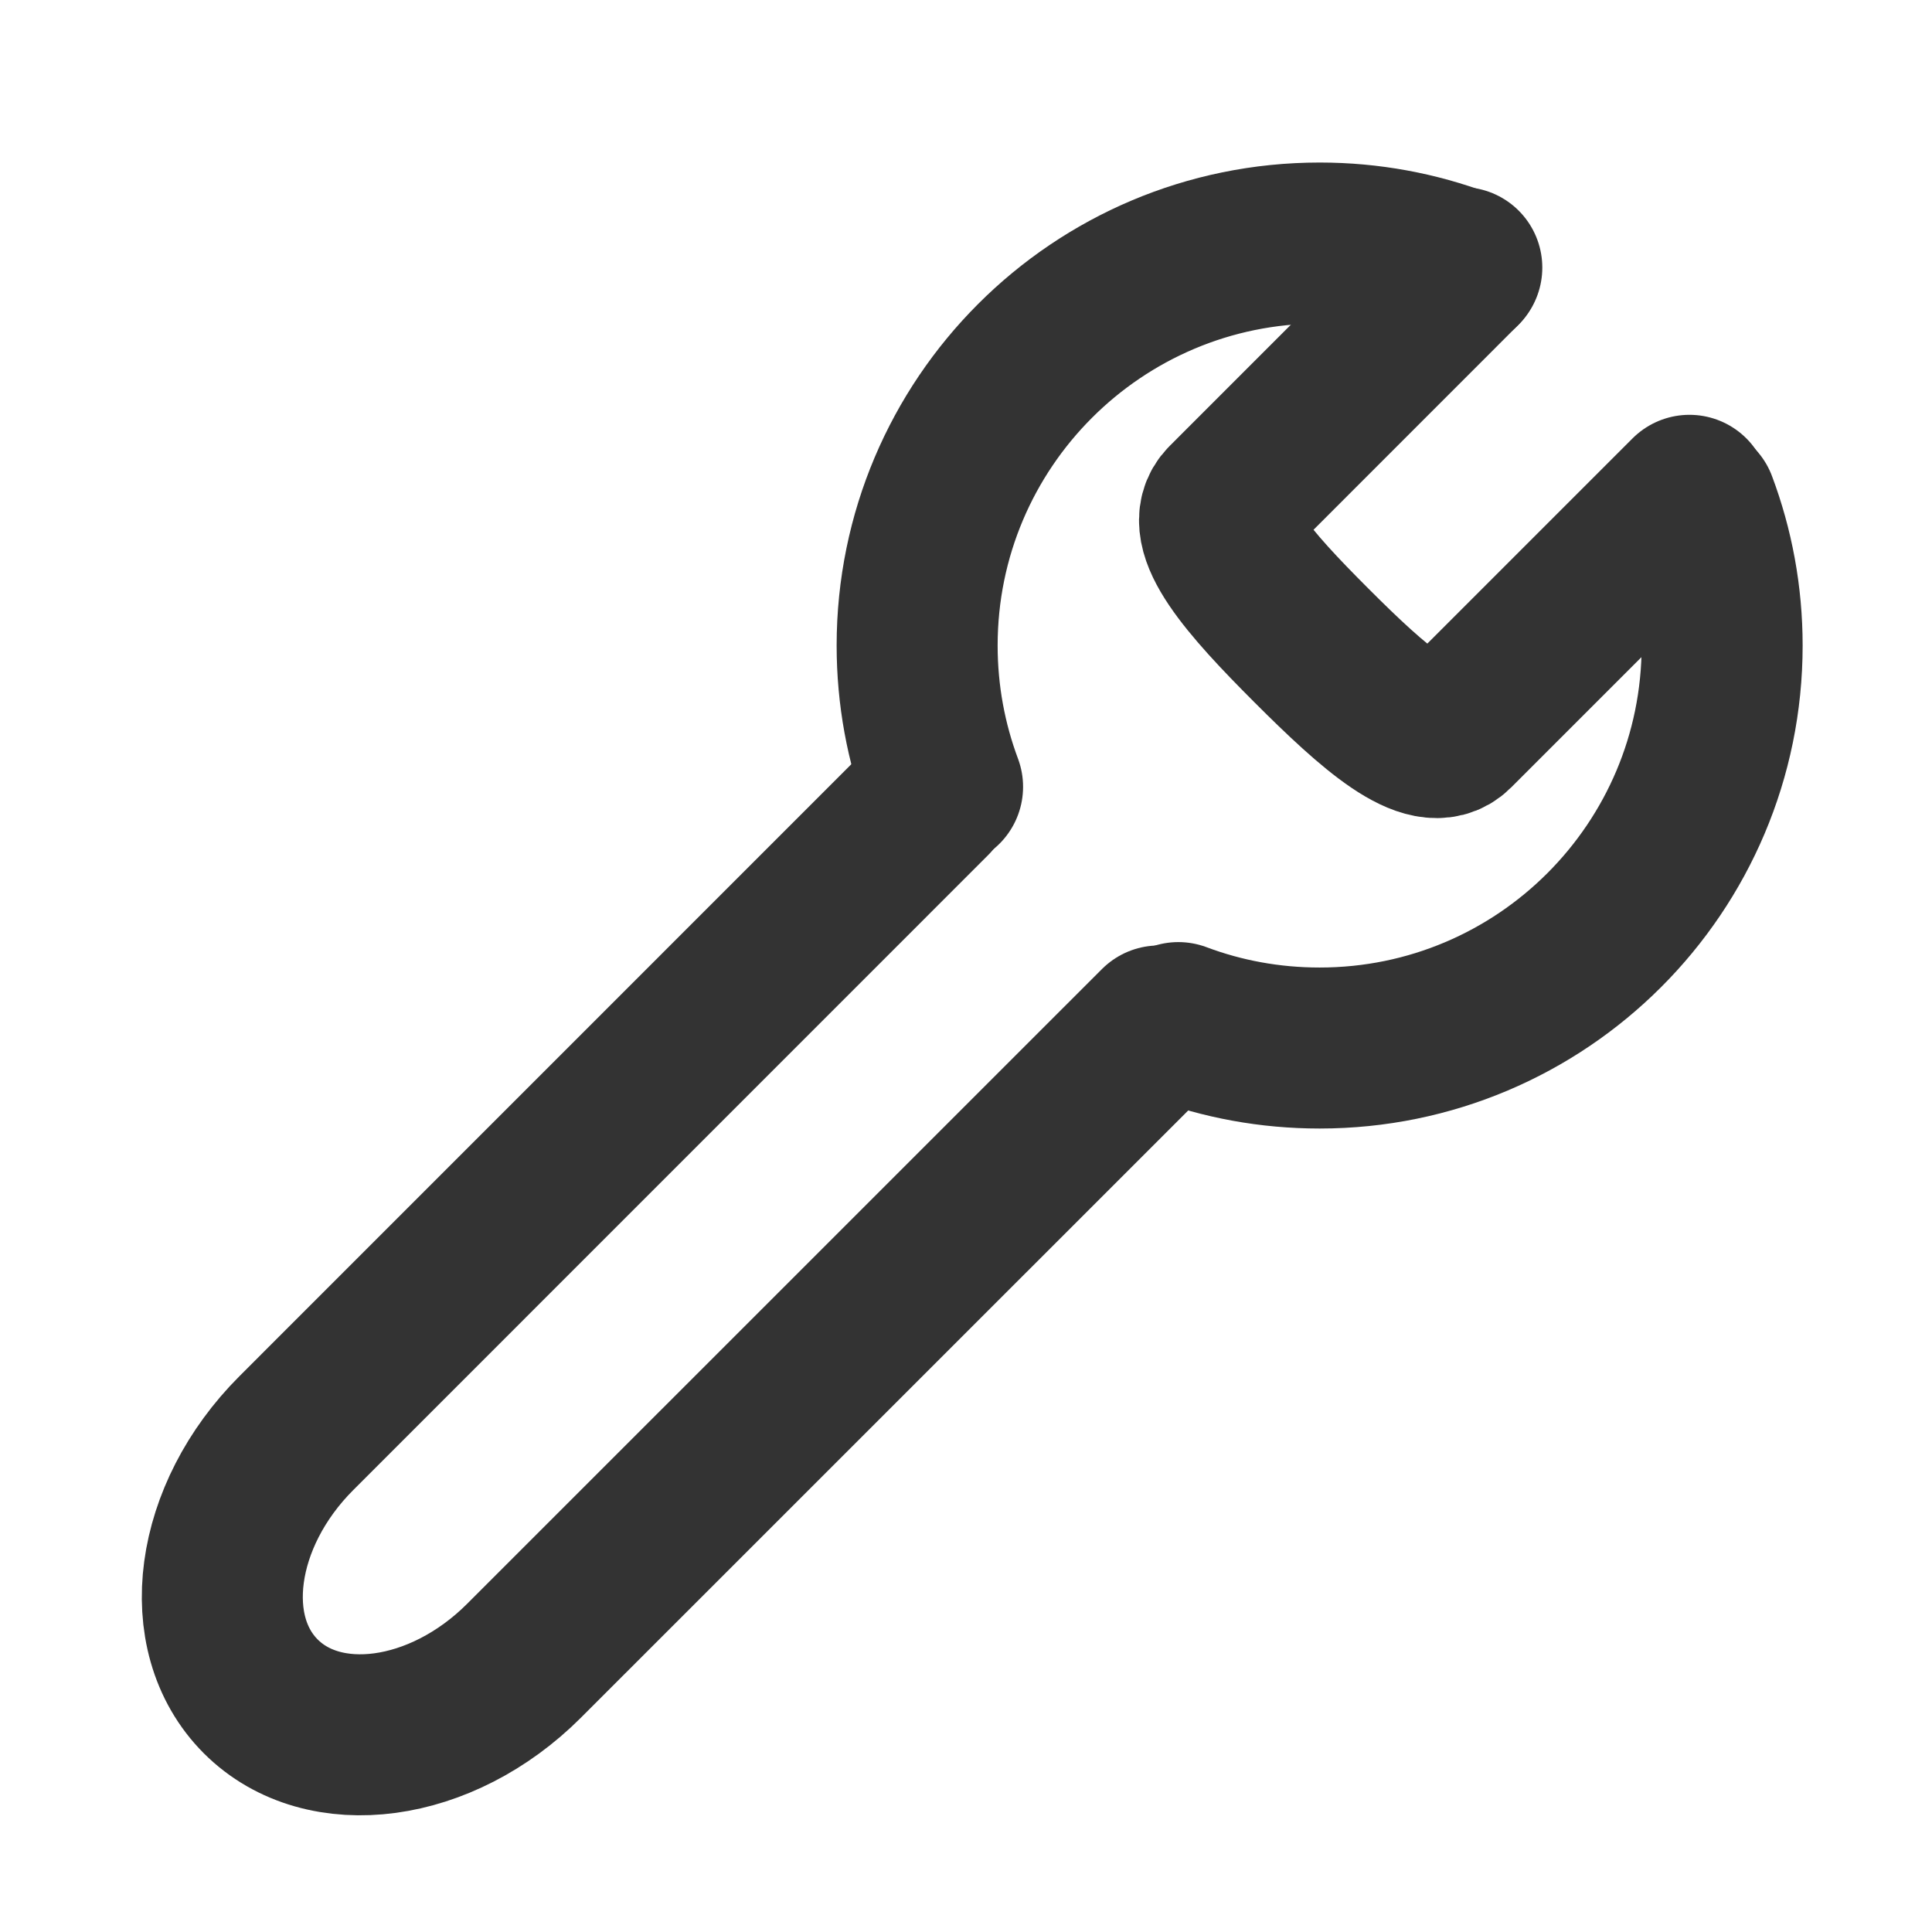
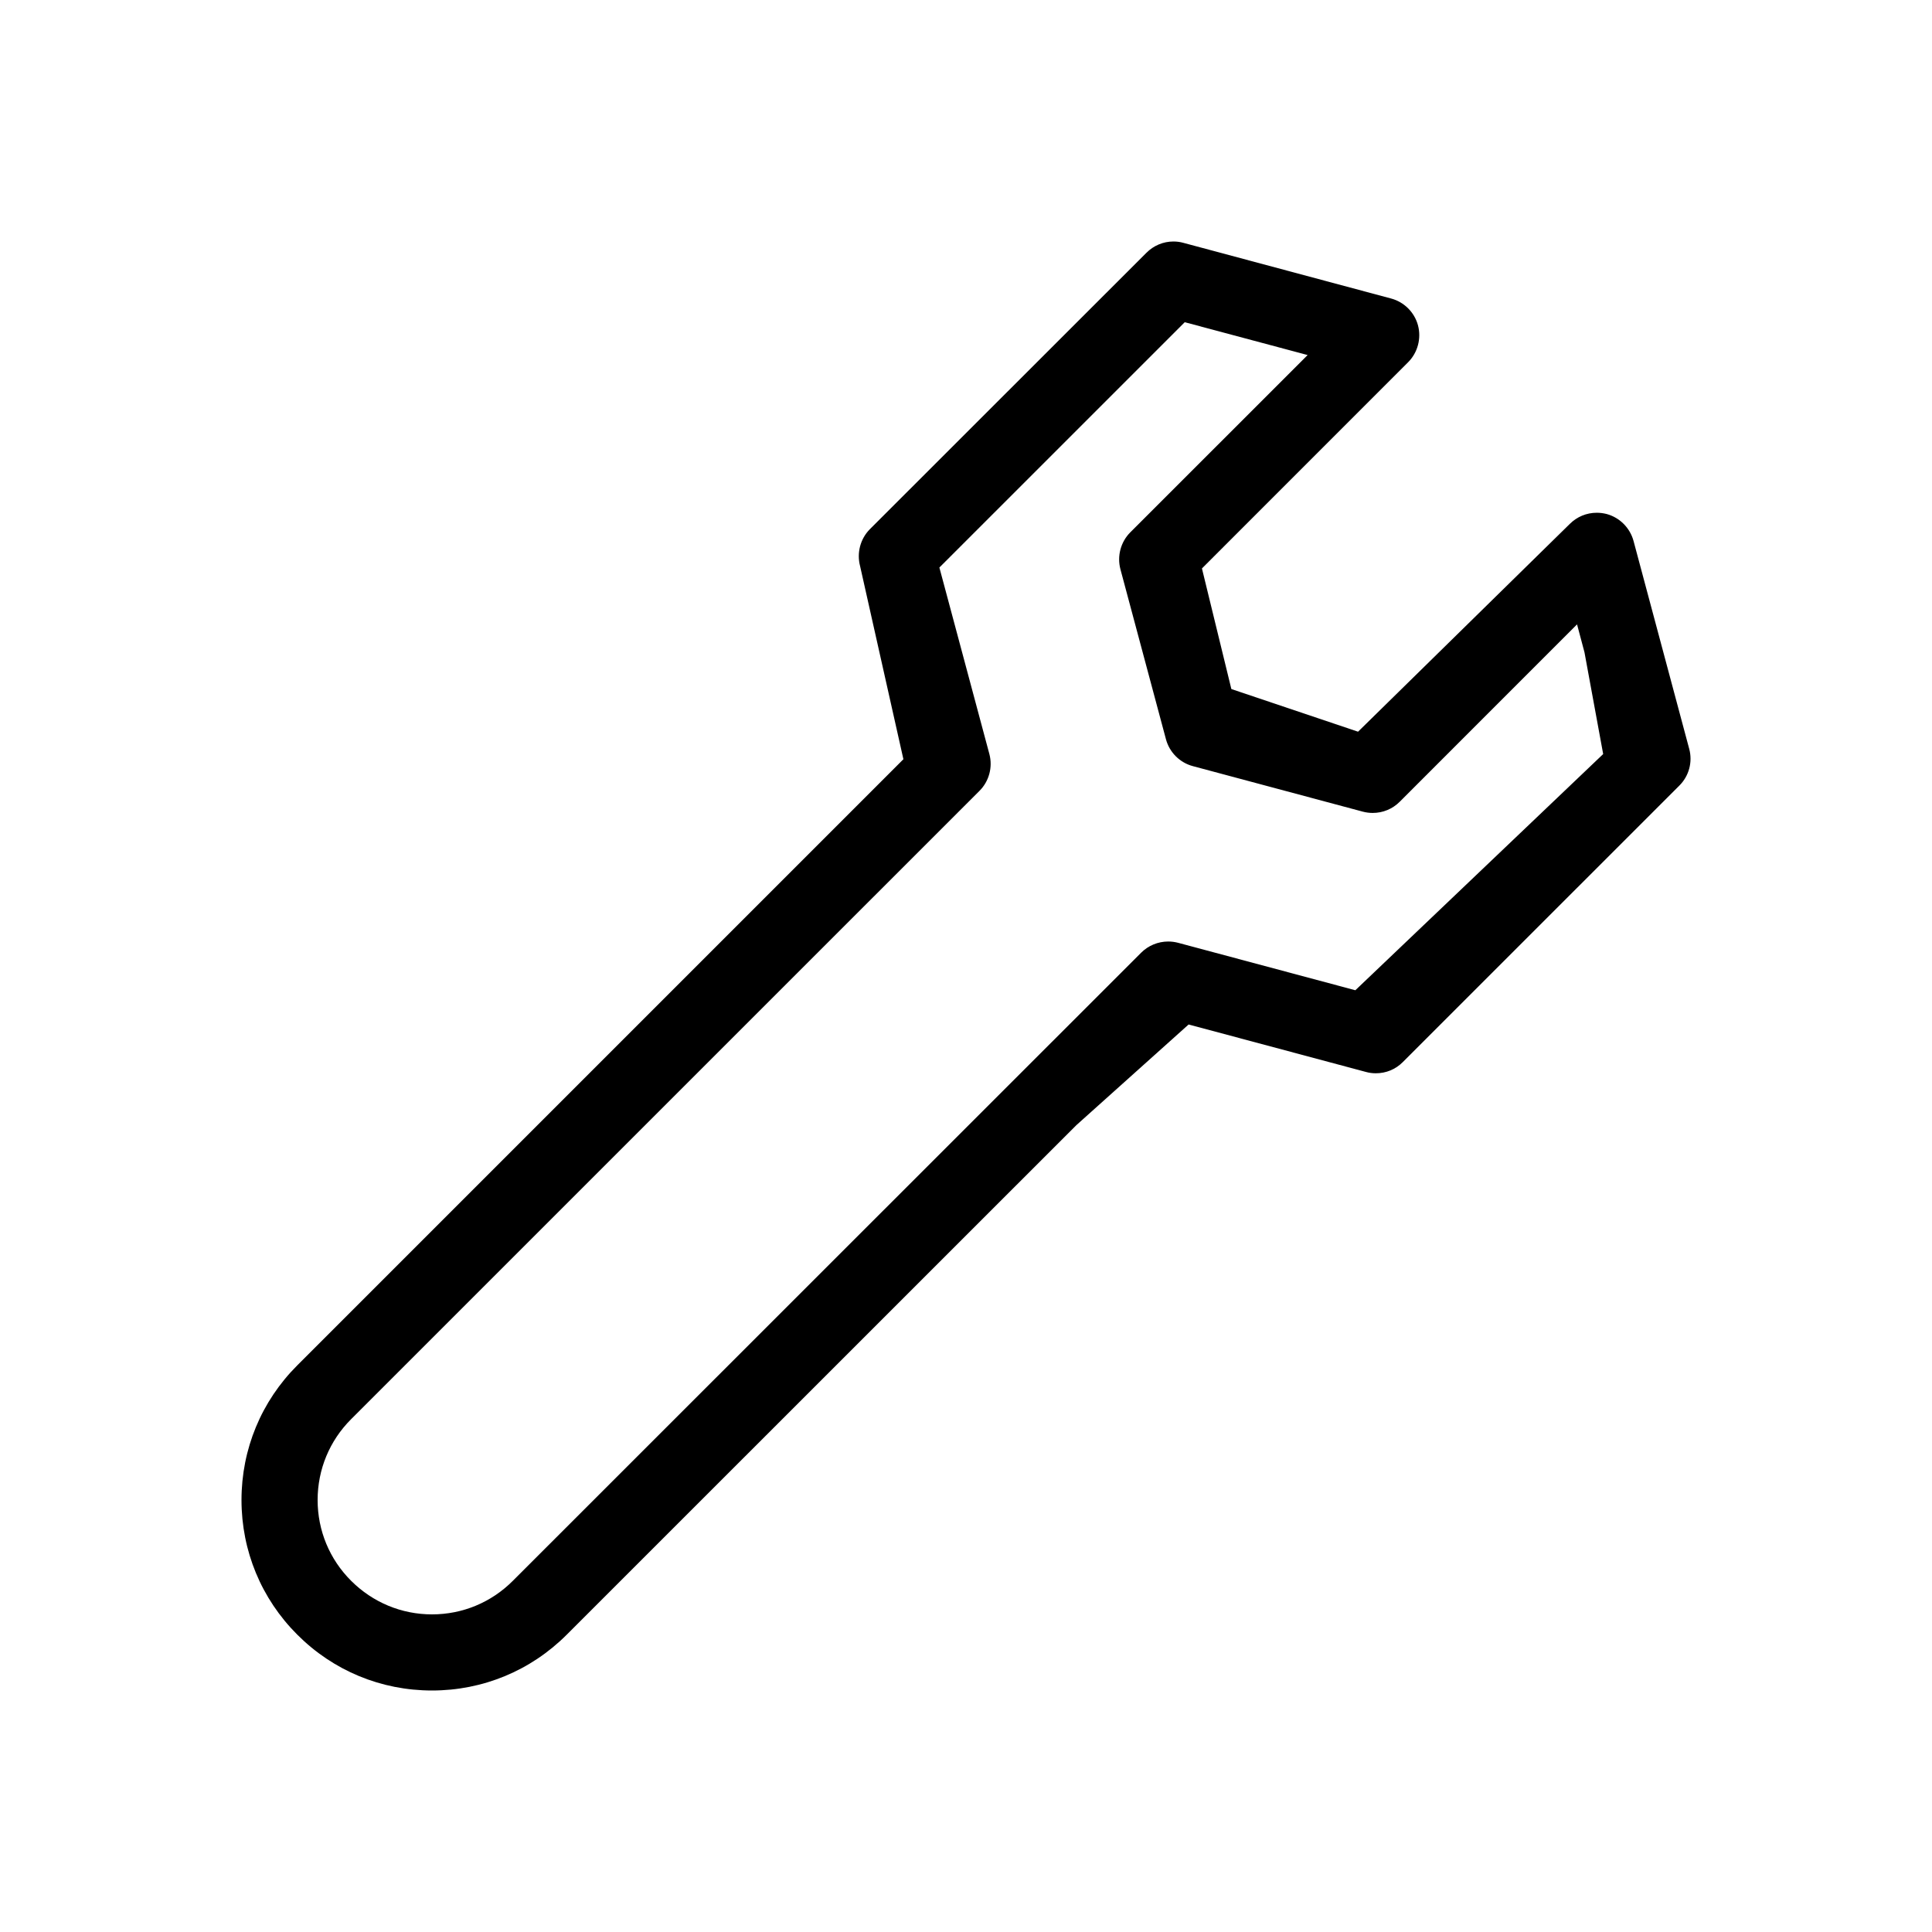
- <svg xmlns="http://www.w3.org/2000/svg" width="800px" height="800px" viewBox="0 0 24 24" fill="none">
-   <path d="M11.567 9.916L3.681 17.803C2.656 18.828 2.458 20.291 3.239 21.073C4.02 21.854 5.484 21.656 6.509 20.631L14.396 12.745" stroke="#333333" stroke-width="2" stroke-linecap="round" stroke-linejoin="round" />
-   <path d="M18.159 3.324L15.238 6.246C14.917 6.566 15.511 7.238 16.292 8.019C17.073 8.8 17.745 9.395 18.066 9.074L20.987 6.153" stroke="#333333" stroke-width="2" stroke-linecap="round" stroke-linejoin="round" />
-   <path d="M18.147 3.336C17.601 3.131 17.01 3.019 16.393 3.019C13.631 3.019 11.393 5.258 11.393 8.019C11.393 8.637 11.505 9.228 11.709 9.774M21.076 6.265C21.281 6.811 21.393 7.402 21.393 8.019C21.393 10.781 19.154 13.019 16.393 13.019C15.775 13.019 15.184 12.908 14.638 12.703" stroke="#333333" stroke-width="2" stroke-linecap="round" stroke-linejoin="round" />
+ <svg xmlns="http://www.w3.org/2000/svg" version="1.1" id="Layer_1" width="800px" height="800px" viewBox="0 0 40 40" enable-background="new 0 0 40 40" fill="#000000 " xml:space="preserve">
+   <g display="none">
+     <path display="inline" d="M20.01,36.5c-0.277,0-0.537-0.137-0.693-0.368L9.468,21.529c-1.171-1.861-1.79-3.993-1.79-6.162   C7.678,8.824,13.206,3.5,20,3.5c6.795,0,12.322,5.324,12.322,11.867c0,2.164-0.612,4.284-1.77,6.129l-9.851,14.636   C20.547,36.363,20.287,36.5,20.01,36.5L20.01,36.5z M20,5.17c-5.873,0-10.652,4.574-10.652,10.197c0,1.854,0.525,3.669,1.52,5.251   l9.14,13.55l9.146-13.581c0.981-1.566,1.499-3.371,1.499-5.22C30.652,9.744,25.873,5.17,20,5.17L20,5.17z" />
+     <path display="inline" d="M20,20.857c-3.159,0-5.728-2.482-5.728-5.535c0-3.051,2.569-5.534,5.728-5.534s5.729,2.483,5.729,5.534   C25.729,18.375,23.158,20.857,20,20.857L20,20.857z M20,11.458c-2.237,0-4.057,1.734-4.057,3.864c0,2.13,1.82,3.865,4.057,3.865   s4.058-1.734,4.058-3.865C24.058,13.192,22.236,11.458,20,11.458L20,11.458z" />
+   </g>
+   <path display="none" d="M36.705,34.289L26.059,23.615c3.918-4.69,3.688-11.708-0.707-16.114C23.1,5.243,20.104,4,16.919,4  S10.74,5.243,8.488,7.501c-4.647,4.66-4.647,12.241,0,16.899c2.253,2.257,5.248,3.5,8.431,3.5c2.866,0,5.573-1.015,7.728-2.86  l10.639,10.665C35.479,35.902,35.738,36,35.994,36s0.514-0.098,0.709-0.293C37.096,35.316,37.097,34.68,36.705,34.289z   M9.766,23.126c-3.945-3.958-3.945-10.395,0-14.351c1.912-1.914,4.452-2.97,7.153-2.97s5.243,1.056,7.153,2.97  c3.946,3.956,3.946,10.394,0,14.351c-1.91,1.914-4.452,2.969-7.153,2.969S11.678,25.04,9.766,23.126z" />
+   <path display="none" d="M25.38,34.848c-0.066,0-0.136-0.009-0.206-0.024l-10.498-2.561l-10.61,2.561  c-0.069,0.016-0.139,0.024-0.205,0.024c-0.191,0-0.38-0.064-0.532-0.184C3.12,34.5,3,34.252,3,33.986V8.635  c0-0.397,0.27-0.741,0.657-0.836l10.76-2.623l0.407,0.003l10.504,2.558l10.607-2.561c0.065-0.016,0.135-0.023,0.203-0.023  c0.195,0,0.38,0.063,0.533,0.183C36.881,5.499,37,5.746,37,6.012v25.352c0,0.397-0.27,0.741-0.656,0.837l-10.759,2.622  C25.516,34.839,25.446,34.848,25.38,34.848L25.38,34.848z M15.481,30.688l9.039,2.203V9.311l-9.039-2.203V30.688z M26.24,9.311  v23.58l9.039-2.202V7.108L26.24,9.311z M4.721,9.311v23.58l9.039-2.202V7.108L4.721,9.311z" />
+   <g display="none">
+     <path display="inline" d="M9.708,35C7.112,35,5,32.893,5,30.303c0-2.592,2.112-4.699,4.708-4.699c2.595,0,4.707,2.107,4.707,4.699   C14.415,32.893,12.303,35,9.708,35L9.708,35z M9.708,27.445c-1.578,0-2.863,1.281-2.863,2.857c0,1.574,1.285,2.855,2.863,2.855   c1.578,0,2.861-1.281,2.861-2.855C12.568,28.727,11.285,27.445,9.708,27.445L9.708,27.445z" />
+     <path display="inline" d="M24.574,35c-0.621,0-1.125-0.505-1.125-1.126c0-9.552-7.771-17.324-17.323-17.324   C5.505,16.55,5,16.045,5,15.425s0.505-1.126,1.126-1.126c10.792,0,19.573,8.781,19.573,19.575C25.699,34.495,25.193,35,24.574,35   L24.574,35z" />
+     <path display="inline" d="M33.916,35c-0.597,0-1.082-0.486-1.082-1.084c0-14.75-12-26.751-26.751-26.751   C5.486,7.165,5,6.68,5,6.083C5,5.486,5.486,5,6.083,5C22.027,5,35,17.972,35,33.916C35,34.514,34.514,35,33.916,35L33.916,35z" />
+   </g>
+   <g display="none">
+     <path display="inline" fill-rule="evenodd" clip-rule="evenodd" d="M20,29.616c-6.911,0-13.412-3.681-17-9.615   c3.588-5.935,10.089-9.617,17-9.617c6.91,0,13.412,3.682,17,9.617C33.412,25.936,26.91,29.616,20,29.616L20,29.616z M19.998,12.254   c-5.817,0-11.309,2.848-14.687,7.618l-0.088,0.125l0.088,0.124c3.378,4.77,8.87,7.618,14.687,7.618   c5.82,0,11.311-2.849,14.687-7.618l0.089-0.124l-0.089-0.125C31.309,15.103,25.818,12.254,19.998,12.254L19.998,12.254z" />
+     <path display="inline" fill-rule="evenodd" clip-rule="evenodd" d="M19.987,13.521c-3.574,0-6.478,2.9-6.478,6.479   c0,3.579,2.904,6.478,6.478,6.478c3.581,0,6.478-2.898,6.478-6.478C26.465,16.42,23.568,13.521,19.987,13.521z M19.987,24.857   c-2.68,0-4.858-2.175-4.858-4.858s2.178-4.859,4.858-4.859c2.686,0,4.858,2.175,4.858,4.859S22.673,24.857,19.987,24.857z" />
+   </g>
+   <path display="none" d="M7.336,35.5c-0.399,0-0.725-0.325-0.725-0.726v-7.599c0-0.4,0.326-0.725,0.725-0.725h3.181v-6.336  c0-0.342,0.276-0.619,0.619-0.619h8.247v-5.949h-3.181c-0.398,0-0.725-0.325-0.725-0.726V5.223c0-0.399,0.326-0.723,0.725-0.723  h7.598c0.398,0,0.725,0.324,0.725,0.723v7.599c0,0.401-0.326,0.726-0.725,0.726H20.62v5.949h8.245c0.341,0,0.618,0.277,0.618,0.619  v6.336h3.182c0.397,0,0.724,0.324,0.724,0.725v7.599c0,0.399-0.326,0.725-0.724,0.725h-7.599c-0.4,0-0.726-0.325-0.726-0.725v-7.599  c0-0.4,0.325-0.725,0.726-0.725h3.179v-5.717H11.754v5.717h3.18c0.399,0,0.725,0.324,0.725,0.725v7.599  c0,0.4-0.325,0.726-0.725,0.726H7.336z M8.061,34.051h6.149V27.9H8.061V34.051z M25.79,34.051h6.149V27.9H25.79V34.051z   M16.927,12.099h6.146V5.949h-6.146V12.099z" />
+   <g display="none">
+     <path display="inline" d="M11.018,35.01c-0.402,0-0.736-0.314-0.759-0.717L8.879,9.946H5.75c-0.419,0-0.76-0.342-0.76-0.76   c0-0.419,0.341-0.761,0.76-0.761h3.59L9.495,8.45L9.6,8.426h5.171V5.75c0-0.419,0.34-0.76,0.76-0.76h8.939   c0.419,0,0.76,0.341,0.76,0.76v2.676h5.174l0.175,0.028l0.118-0.028h3.554c0.419,0,0.76,0.342,0.76,0.761   c0,0.418-0.341,0.76-0.76,0.76h-3.128l-1.36,24.346c-0.023,0.402-0.356,0.718-0.759,0.718H11.018z M11.735,33.49h16.549L29.6,9.946   H10.4L11.735,33.49z M16.29,8.426h7.42V6.51h-7.42V8.426z" />
+     <path display="inline" d="M14.302,12.201c-0.249,0.012-0.435,0.102-0.57,0.252c-0.135,0.152-0.203,0.348-0.192,0.551l0.998,17.608   c0.024,0.401,0.357,0.716,0.759,0.716v0.19l0.045-0.19c0.417-0.024,0.737-0.385,0.715-0.804l-0.999-17.606   C15.034,12.516,14.702,12.201,14.302,12.201L14.302,12.201z" />
+     <path display="inline" d="M25.709,12.202c-0.445,0-0.776,0.314-0.8,0.716l-1,17.606c-0.022,0.419,0.298,0.779,0.717,0.804   l0.044,0.19v-0.19c0.402,0,0.735-0.314,0.757-0.716l1.001-17.608c0.011-0.203-0.058-0.398-0.192-0.551   c-0.136-0.15-0.321-0.24-0.523-0.251C25.711,12.202,25.71,12.202,25.709,12.202L25.709,12.202z" />
+     <path display="inline" d="M20,12.201c-0.419,0-0.76,0.341-0.76,0.76v17.607c0,0.419,0.341,0.76,0.76,0.76s0.76-0.341,0.76-0.76   V12.961C20.76,12.542,20.419,12.201,20,12.201L20,12.201z" />
+   </g>
+   <g display="none">
+     <path display="inline" d="M8.236,15.765C5.901,15.765,4,17.665,4,20c0,2.336,1.901,4.234,4.236,4.234   c2.336,0,4.235-1.898,4.235-4.234C12.472,17.665,10.572,15.765,8.236,15.765z M8.236,22.824c-1.557,0-2.823-1.268-2.823-2.824   c0-1.557,1.267-2.824,2.823-2.824c1.558,0,2.822,1.267,2.822,2.824C11.059,21.557,9.794,22.824,8.236,22.824z" />
+     <path display="inline" d="M20,15.765c-2.334,0-4.236,1.899-4.236,4.235c0,2.336,1.902,4.234,4.236,4.234   c2.337,0,4.236-1.898,4.236-4.234C24.236,17.665,22.337,15.765,20,15.765z M20,22.824c-1.557,0-2.822-1.268-2.822-2.824   c0-1.557,1.266-2.824,2.822-2.824c1.559,0,2.822,1.267,2.822,2.824C22.822,21.557,21.559,22.824,20,22.824z" />
+     <path display="inline" d="M31.764,15.765c-2.334,0-4.235,1.899-4.235,4.235c0,2.336,1.901,4.234,4.235,4.234   C34.101,24.234,36,22.336,36,20C36,17.665,34.101,15.765,31.764,15.765z M31.764,22.824c-1.556,0-2.822-1.268-2.822-2.824   c0-1.557,1.267-2.824,2.822-2.824c1.559,0,2.823,1.267,2.823,2.824C34.587,21.557,33.322,22.824,31.764,22.824z" />
+   </g>
+   <path display="none" d="M33.125,19.125H8.98L20.841,7.5c0.345-0.338,0.351-0.892,0.013-1.237s-0.892-0.35-1.237-0.012L6.262,19.339  C6.095,19.503,6,19.729,6,19.965c0,0.005,0,0.011,0,0.017C6,19.989,6,19.994,6,20c0,0.319,0.171,0.598,0.427,0.751L19.69,33.75  c0.17,0.167,0.392,0.25,0.613,0.25c0.227,0,0.453-0.088,0.625-0.262c0.338-0.346,0.332-0.9-0.013-1.238L9.055,20.875h24.07  C33.607,20.875,34,20.483,34,20S33.607,19.125,33.125,19.125z" />
+   <path display="none" d="M34,20c0-0.32-0.172-0.599-0.428-0.751L20.31,6.25c-0.345-0.338-0.899-0.333-1.237,0.012  S18.738,7.161,19.084,7.5l11.861,11.625H6.875C6.393,19.125,6,19.517,6,20s0.393,0.875,0.875,0.875H31.02L19.158,32.5  c-0.344,0.339-0.35,0.893-0.012,1.238C19.318,33.912,19.545,34,19.771,34c0.221,0,0.442-0.083,0.612-0.25l13.353-13.089  C33.904,20.497,34,20.271,34,20.035c0-0.005-0.001-0.011-0.001-0.017C33.999,20.011,34,20.006,34,20z" />
+   <path display="none" d="M33.75,19.616L20.66,6.262C20.496,6.095,20.271,6,20.037,6c-0.007,0-0.014,0.001-0.02,0.001S20.006,6,20,6  c-0.32,0-0.598,0.172-0.751,0.428L6.25,19.69c-0.338,0.345-0.332,0.899,0.013,1.237c0.171,0.167,0.391,0.25,0.612,0.25  c0.227-0.001,0.454-0.088,0.625-0.263l11.625-11.86v24.07C19.125,33.607,19.518,34,20,34c0.483,0,0.875-0.393,0.875-0.875V8.981  L32.5,20.841c0.338,0.345,0.893,0.35,1.237,0.013C34.082,20.515,34.088,19.96,33.75,19.616z" />
+   <path display="none" d="M33.737,19.071c-0.345-0.337-0.899-0.332-1.237,0.014l-11.625,11.86V6.875C20.875,6.392,20.483,6,20,6  c-0.482,0-0.875,0.392-0.875,0.875V31.02L7.5,19.159c-0.338-0.345-0.892-0.351-1.237-0.013c-0.345,0.338-0.351,0.892-0.013,1.237  l13.09,13.354C19.504,33.905,19.729,34,19.965,34c0.005,0,0.012-0.001,0.018-0.001C19.989,33.999,19.994,34,20,34  c0.32,0,0.599-0.172,0.752-0.428L33.75,20.31C34.088,19.965,34.082,19.41,33.737,19.071z" />
+   <path display="none" d="M26.714,34c-0.222,0-0.442-0.083-0.612-0.251l-13.429-13.16c-0.167-0.164-0.262-0.39-0.262-0.624  c0-0.236,0.095-0.462,0.262-0.626L26.027,6.251c0.344-0.339,0.898-0.334,1.237,0.011c0.338,0.346,0.331,0.899-0.013,1.237  L14.536,19.965l12.79,12.536c0.345,0.337,0.351,0.892,0.013,1.237C27.168,33.912,26.939,34,26.714,34z" />
+   <path display="none" d="M13.36,34c-0.225,0-0.453-0.088-0.624-0.262c-0.339-0.346-0.333-0.899,0.01-1.237l12.717-12.466  L12.673,7.499c-0.345-0.339-0.35-0.893-0.013-1.237c0.34-0.344,0.894-0.35,1.238-0.012l13.429,13.161  c0.167,0.164,0.262,0.39,0.262,0.624c0,0.236-0.094,0.461-0.262,0.625L13.974,33.75C13.803,33.917,13.581,34,13.36,34z" />
+   <path display="none" d="M5.938,28.131c-0.236,0-0.474-0.089-0.657-0.269c-0.368-0.362-0.375-0.956-0.012-1.325L19.37,12.149  c0.176-0.179,0.417-0.28,0.669-0.28s0.493,0.101,0.669,0.28l14.023,14.308c0.363,0.369,0.356,0.963-0.012,1.326  c-0.37,0.361-0.965,0.356-1.326-0.014L20.039,14.146L6.608,27.85C6.423,28.037,6.182,28.13,5.938,28.131z" />
+   <path display="none" d="M19.962,28.131c-0.253,0-0.493-0.102-0.67-0.281L5.27,13.542c-0.364-0.37-0.357-0.963,0.011-1.326  c0.372-0.362,0.965-0.356,1.326,0.013l13.354,13.625l13.433-13.704c0.361-0.37,0.954-0.376,1.326-0.015  c0.368,0.363,0.375,0.957,0.013,1.327L20.632,27.85C20.454,28.029,20.214,28.131,19.962,28.131z" />
+   <g display="none">
+     <path display="inline" d="M6.72,34C6.323,34,6,33.678,6,33.281v-5.811c0-0.396,0.323-0.721,0.72-0.721h5.81   c0.397,0,0.72,0.324,0.72,0.721v5.811c0,0.396-0.323,0.719-0.72,0.719H6.72z M7.439,32.561h4.371v-4.371H7.439V32.561z" />
+     <path display="inline" d="M17.095,34c-0.396,0-0.72-0.322-0.72-0.719v-5.811c0-0.396,0.323-0.721,0.72-0.721h5.811   c0.396,0,0.72,0.324,0.72,0.721v5.811c0,0.396-0.323,0.719-0.72,0.719H17.095z M17.815,32.561h4.371v-4.371h-4.371V32.561z" />
+     <path display="inline" d="M27.471,34c-0.397,0-0.721-0.322-0.721-0.719v-5.811c0-0.396,0.323-0.721,0.721-0.721h5.81   c0.396,0,0.72,0.324,0.72,0.721v5.811C34,33.678,33.677,34,33.28,34H27.471z M28.189,32.561h4.371v-4.371h-4.371V32.561z" />
+     <path display="inline" d="M6.72,23.625c-0.396,0-0.72-0.322-0.72-0.719v-5.811c0-0.397,0.323-0.72,0.72-0.72h5.81   c0.397,0,0.72,0.323,0.72,0.72v5.811c0,0.396-0.323,0.719-0.72,0.719H6.72z M7.439,22.186h4.371v-4.371H7.439V22.186z" />
+     <path display="inline" d="M17.095,23.625c-0.396,0-0.72-0.322-0.72-0.719v-5.811c0-0.397,0.323-0.72,0.72-0.72h5.811   c0.396,0,0.72,0.323,0.72,0.72v5.811c0,0.396-0.323,0.719-0.72,0.719H17.095z M17.815,22.186h4.371v-4.371h-4.371V22.186z" />
+     <path display="inline" d="M27.471,23.625c-0.397,0-0.721-0.322-0.721-0.719v-5.811c0-0.397,0.323-0.72,0.721-0.72h5.81   c0.396,0,0.72,0.323,0.72,0.72v5.811c0,0.396-0.323,0.719-0.72,0.719H27.471z M28.189,22.186h4.371v-4.371h-4.371V22.186z" />
+     <path display="inline" d="M6.72,13.25C6.323,13.25,6,12.927,6,12.531v-5.81C6,6.324,6.323,6,6.72,6h5.81   c0.397,0,0.72,0.323,0.72,0.72v5.81c0,0.396-0.323,0.719-0.72,0.719H6.72z M7.439,11.811h4.371V7.439H7.439V11.811z" />
+     <path display="inline" d="M17.095,13.25c-0.396,0-0.72-0.322-0.72-0.719v-5.81c0-0.397,0.323-0.72,0.72-0.72h5.811   c0.396,0,0.72,0.323,0.72,0.72v5.81c0,0.396-0.323,0.719-0.72,0.719H17.095z M17.815,11.811h4.371V7.439h-4.371V11.811z" />
+     <path display="inline" d="M27.471,13.25c-0.397,0-0.721-0.322-0.721-0.719v-5.81c0-0.397,0.323-0.72,0.721-0.72h5.81   C33.677,6,34,6.324,34,6.721v5.81c0,0.396-0.323,0.719-0.72,0.719H27.471z M28.189,11.811h4.371V7.439h-4.371V11.811z" />
+   </g>
+   <g display="none">
+     <path display="inline" d="M16.225,8.013h16.949C33.63,8.013,34,7.642,34,7.185c0-0.455-0.37-0.826-0.826-0.826H16.225   c-0.457,0-0.827,0.371-0.827,0.826C15.398,7.642,15.768,8.013,16.225,8.013z" />
+     <path display="inline" d="M33.174,11.423H16.225c-0.457,0-0.827,0.369-0.827,0.826s0.37,0.826,0.827,0.826h16.949   c0.456,0,0.826-0.369,0.826-0.826S33.63,11.423,33.174,11.423z" />
+     <path display="inline" d="M33.174,16.692H16.225c-0.457,0-0.827,0.371-0.827,0.827s0.37,0.827,0.827,0.827h16.949   c0.456,0,0.826-0.371,0.826-0.827S33.63,16.692,33.174,16.692z" />
+     <path display="inline" d="M33.174,21.653H16.225c-0.457,0-0.827,0.371-0.827,0.827s0.37,0.827,0.827,0.827h16.949   c0.456,0,0.826-0.371,0.826-0.827S33.63,21.653,33.174,21.653z" />
+     <path display="inline" d="M33.174,27.027H16.225c-0.457,0-0.827,0.37-0.827,0.827c0,0.456,0.37,0.826,0.827,0.826h16.949   c0.456,0,0.826-0.37,0.826-0.826C34,27.397,33.63,27.027,33.174,27.027z" />
+     <path display="inline" d="M33.174,31.987H16.225c-0.457,0-0.827,0.371-0.827,0.828c0,0.455,0.37,0.826,0.827,0.826h16.949   c0.456,0,0.826-0.371,0.826-0.826C34,32.358,33.63,31.987,33.174,31.987z" />
+     <path display="inline" d="M6.717,33.53C6.322,33.53,6,33.21,6,32.815v-4.961c0-0.396,0.322-0.717,0.717-0.717h4.961   c0.395,0,0.717,0.321,0.717,0.717v4.961c0,0.395-0.322,0.715-0.717,0.715H6.717z M7.434,32.098h3.526V28.57H7.434V32.098z" />
+     <path display="inline" d="M6.717,23.196C6.322,23.196,6,22.876,6,22.48V17.52c0-0.396,0.322-0.717,0.717-0.717h4.961   c0.395,0,0.717,0.321,0.717,0.717v4.961c0,0.396-0.322,0.716-0.717,0.716H6.717z M7.434,21.763h3.526v-3.527H7.434V21.763z" />
+     <path display="inline" d="M6.717,12.862C6.322,12.862,6,12.541,6,12.146V7.185C6,6.79,6.322,6.468,6.717,6.468h4.961   c0.395,0,0.717,0.322,0.717,0.717v4.961c0,0.396-0.322,0.717-0.717,0.717H6.717z M7.434,11.429h3.526V7.901H7.434V11.429z" />
+   </g>
+   <g display="none">
+     <path display="inline" d="M34.063,10.625H5.938C5.419,10.625,5,10.204,5,9.688C5,9.17,5.419,8.75,5.938,8.75h28.125   C34.58,8.75,35,9.17,35,9.688C35,10.204,34.58,10.625,34.063,10.625" />
+     <path display="inline" d="M34.063,20.938H5.938C5.419,20.938,5,20.517,5,20c0-0.518,0.419-0.938,0.938-0.938h28.125   C34.58,19.063,35,19.482,35,20C35,20.517,34.58,20.938,34.063,20.938" />
+     <path display="inline" d="M34.063,31.25H5.938C5.419,31.25,5,30.829,5,30.313c0-0.518,0.419-0.938,0.938-0.938h28.125   c0.518,0,0.938,0.42,0.938,0.938C35,30.829,34.58,31.25,34.063,31.25" />
+     <path display="inline" d="M34.063,20.938H5.938C5.419,20.938,5,20.517,5,20c0-0.518,0.419-0.938,0.938-0.938h28.125   C34.58,19.063,35,19.482,35,20C35,20.517,34.58,20.938,34.063,20.938" />
+   </g>
+   <path display="none" d="M21.414,20L33.207,8.207c0.391-0.39,0.391-1.023,0-1.414c-0.391-0.391-1.023-0.391-1.414,0L20,18.586  L8.207,6.793c-0.39-0.391-1.023-0.391-1.414,0c-0.391,0.391-0.391,1.023,0,1.414L18.586,20L6.793,31.793  c-0.391,0.391-0.391,1.023,0,1.414C6.988,33.402,7.245,33.5,7.5,33.5c0.256,0,0.511-0.098,0.707-0.293L20,21.414l11.793,11.793  c0.195,0.195,0.451,0.293,0.707,0.293s0.512-0.098,0.707-0.293c0.391-0.391,0.391-1.023,0-1.414L21.414,20z" />
+   <path display="none" d="M9.411,35C9,35,8.653,34.658,8.653,34.254V5.758C8.653,5.34,8.992,5,9.411,5h14.706  c0.198,0,0.394,0.084,0.546,0.236l6.449,6.461c0.15,0.13,0.235,0.324,0.235,0.535v22.021C31.347,34.658,31,35,30.589,35H9.411z   M10.17,33.496h19.672V12.989h-5.726c-0.419,0-0.759-0.34-0.759-0.757V6.504H10.17V33.496z M24.875,11.485h3.9l-3.9-3.914V11.485z" />
+   <g display="none">
+     <path display="inline" d="M12.966,17.262c-0.483,0-0.878,0.395-0.878,0.878s0.395,0.877,0.878,0.877h13.518   c0.483,0,0.878-0.394,0.878-0.877s-0.395-0.878-0.878-0.878H12.966L12.966,17.262z" />
+     <path display="inline" d="M9.411,35C9,35,8.652,34.658,8.652,34.254V5.758C8.652,5.34,8.992,5,9.411,5h14.704   c0.2,0,0.395,0.084,0.547,0.236l6.449,6.461c0.15,0.13,0.236,0.324,0.236,0.534v22.022c0,0.404-0.349,0.746-0.759,0.746H9.411z    M10.17,33.496h19.672V12.989h-5.727c-0.417,0-0.758-0.34-0.758-0.757V6.504H10.17V33.496z M24.875,11.485h3.9l-3.9-3.915V11.485z" />
+     <path display="inline" d="M12.966,21.164c-0.483,0-0.878,0.395-0.878,0.878s0.395,0.878,0.878,0.878h13.518   c0.483,0,0.878-0.395,0.878-0.878s-0.395-0.878-0.878-0.878H12.966L12.966,21.164z" />
+     <path display="inline" d="M12.966,25.065c-0.483,0-0.878,0.395-0.878,0.878c0,0.484,0.395,0.877,0.878,0.877h13.518   c0.483,0,0.878-0.393,0.878-0.877c0-0.483-0.395-0.878-0.878-0.878H12.966L12.966,25.065z" />
+   </g>
+   <g display="none">
+     <path display="inline" d="M14.766,16.227c0,0.45,0.367,0.816,0.817,0.816h12.578c0.449,0,0.817-0.367,0.817-0.816   c0-0.451-0.368-0.817-0.817-0.817H15.583C15.133,15.41,14.766,15.776,14.766,16.227z" />
+     <path display="inline" d="M32.468,10.232l-6.002-6.013C26.324,4.078,26.144,4,25.959,4H12.274c-0.389,0-0.706,0.316-0.706,0.706   v26.516c0,0.377,0.323,0.694,0.706,0.694h14.757v2.685H8.727V9.484H11.5v-1.4H8.02c-0.389,0-0.706,0.317-0.706,0.707v26.515   C7.313,35.683,7.637,36,8.02,36h19.706c0.383,0,0.706-0.317,0.706-0.694v-3.39h3.549c0.383,0,0.706-0.317,0.706-0.694V10.729   C32.687,10.533,32.607,10.354,32.468,10.232z M26.664,6.393l3.63,3.642h-3.63V6.393z M31.286,30.516H12.981V5.399h12.271v5.33   c0,0.388,0.315,0.705,0.706,0.705h5.327V30.516z" />
+     <path display="inline" d="M28.161,19.041H15.583c-0.45,0-0.817,0.367-0.817,0.817c0,0.45,0.367,0.816,0.817,0.816h12.578   c0.449,0,0.817-0.367,0.817-0.816C28.979,19.407,28.61,19.041,28.161,19.041z" />
+     <path display="inline" d="M28.161,22.672H15.583c-0.45,0-0.817,0.365-0.817,0.816s0.367,0.816,0.817,0.816h12.578   c0.449,0,0.817-0.365,0.817-0.816S28.61,22.672,28.161,22.672z" />
+     <path display="inline" d="M11.5,19.495h-0.172c-0.45,0-0.817,0.367-0.817,0.816c0,0.451,0.367,0.818,0.817,0.818H11.5V19.495z" />
+     <path display="inline" d="M11.5,23.125h-0.172c-0.45,0-0.817,0.367-0.817,0.816c0,0.451,0.367,0.818,0.817,0.818H11.5V23.125z" />
+     <path display="inline" d="M10.511,27.573c0,0.45,0.367,0.816,0.817,0.816H11.5v-1.634h-0.172   C10.878,26.756,10.511,27.123,10.511,27.573z" />
+   </g>
+   <path display="none" d="M35.823,14.582c-0.145-0.174-0.359-0.274-0.585-0.274h-2.286V8.381c0-0.42-0.341-0.762-0.762-0.762H7.81  c-0.421,0-0.762,0.341-0.762,0.762v3.279H4.762c-0.222,0-0.435,0.097-0.579,0.267c-0.145,0.169-0.208,0.394-0.173,0.614  l3.048,19.197c0.06,0.369,0.377,0.643,0.752,0.643H32.19c0.367,0,0.683-0.264,0.75-0.625l3.048-16.549  C36.028,14.985,35.969,14.755,35.823,14.582z M8.571,9.144h22.857v5.165H16.437l-3.621-2.512c-0.127-0.089-0.277-0.136-0.435-0.136  h-3.81V9.144z M31.558,30.856H8.46L5.655,13.184h6.487l3.621,2.511c0.127,0.089,0.28,0.137,0.435,0.137h18.125L31.558,30.856z" />
+   <path d="M8.944,35c-1.054,0-2.044-0.41-2.789-1.156C5.41,33.1,5,32.109,5,31.056s0.41-2.044,1.155-2.788l12.549-12.549l-0.896-3.995  c-0.074-0.276,0.004-0.569,0.202-0.768l5.727-5.724C23.887,5.083,24.084,5,24.295,5c0.069,0,0.138,0.009,0.203,0.027L28.8,6.18  c0.271,0.072,0.485,0.285,0.558,0.556c0.072,0.272-0.006,0.564-0.203,0.762l-4.27,4.271l0.609,2.497l2.623,0.883l4.383-4.301  c0.15-0.15,0.348-0.232,0.56-0.232c0.069,0,0.138,0.009,0.204,0.026c0.271,0.073,0.484,0.288,0.557,0.559l1.152,4.302  c0.074,0.272-0.004,0.563-0.203,0.761l-5.727,5.726c-0.149,0.15-0.347,0.231-0.558,0.231c-0.069,0-0.138-0.009-0.203-0.027  l-3.673-0.983l-2.324,2.084L11.733,33.845C10.988,34.59,9.997,35,8.944,35L8.944,35z M19.449,11.75l1.035,3.862  c0.072,0.271-0.006,0.563-0.204,0.761L7.27,29.382c-0.447,0.446-0.694,1.042-0.694,1.674c0,0.633,0.247,1.227,0.694,1.673  c0.449,0.448,1.043,0.695,1.674,0.695c0.632,0,1.227-0.247,1.674-0.695l13.009-13.005c0.146-0.147,0.35-0.231,0.559-0.231  c0.069,0,0.138,0.009,0.203,0.026l3.672,0.983l5.131-4.89l-0.387-2.106l-0.154-0.579l-3.672,3.673  c-0.149,0.149-0.348,0.231-0.558,0.231c-0.069,0-0.138-0.009-0.203-0.026l-3.521-0.943c-0.271-0.072-0.484-0.285-0.557-0.556  l-0.943-3.521c-0.072-0.272,0.006-0.564,0.203-0.762l3.673-3.672l-2.544-0.68L19.449,11.75z" />
</svg>
